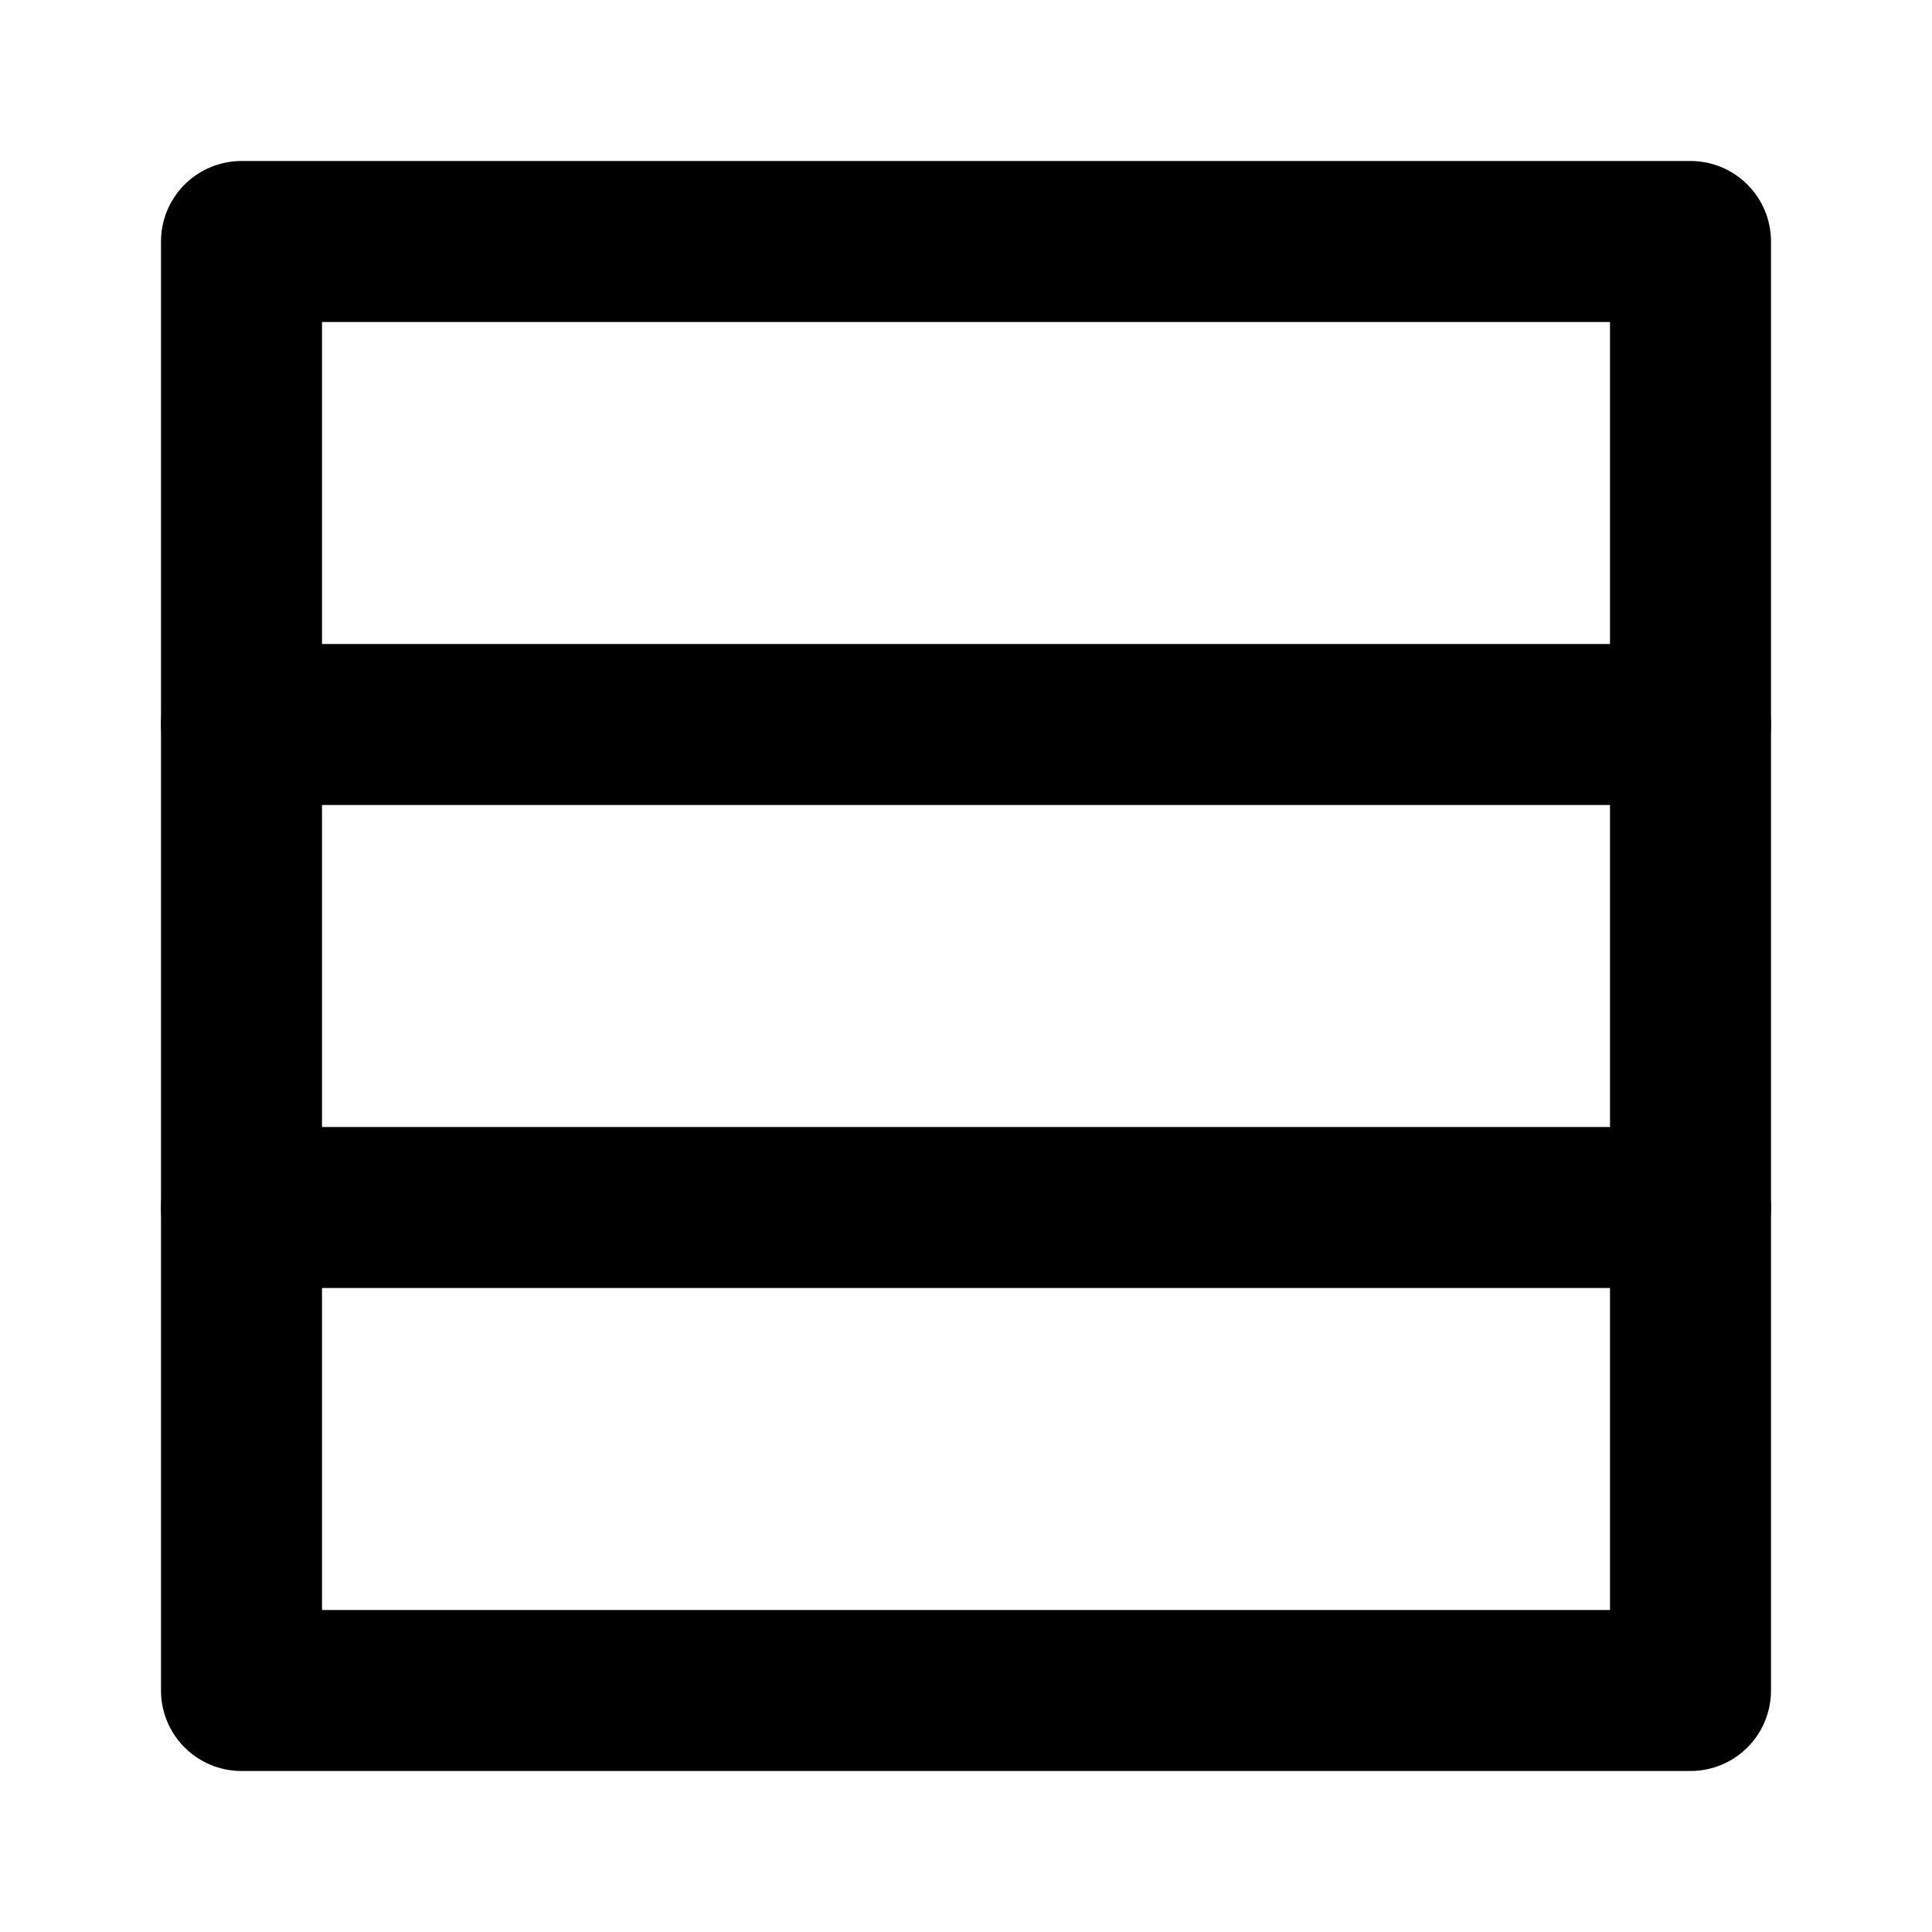
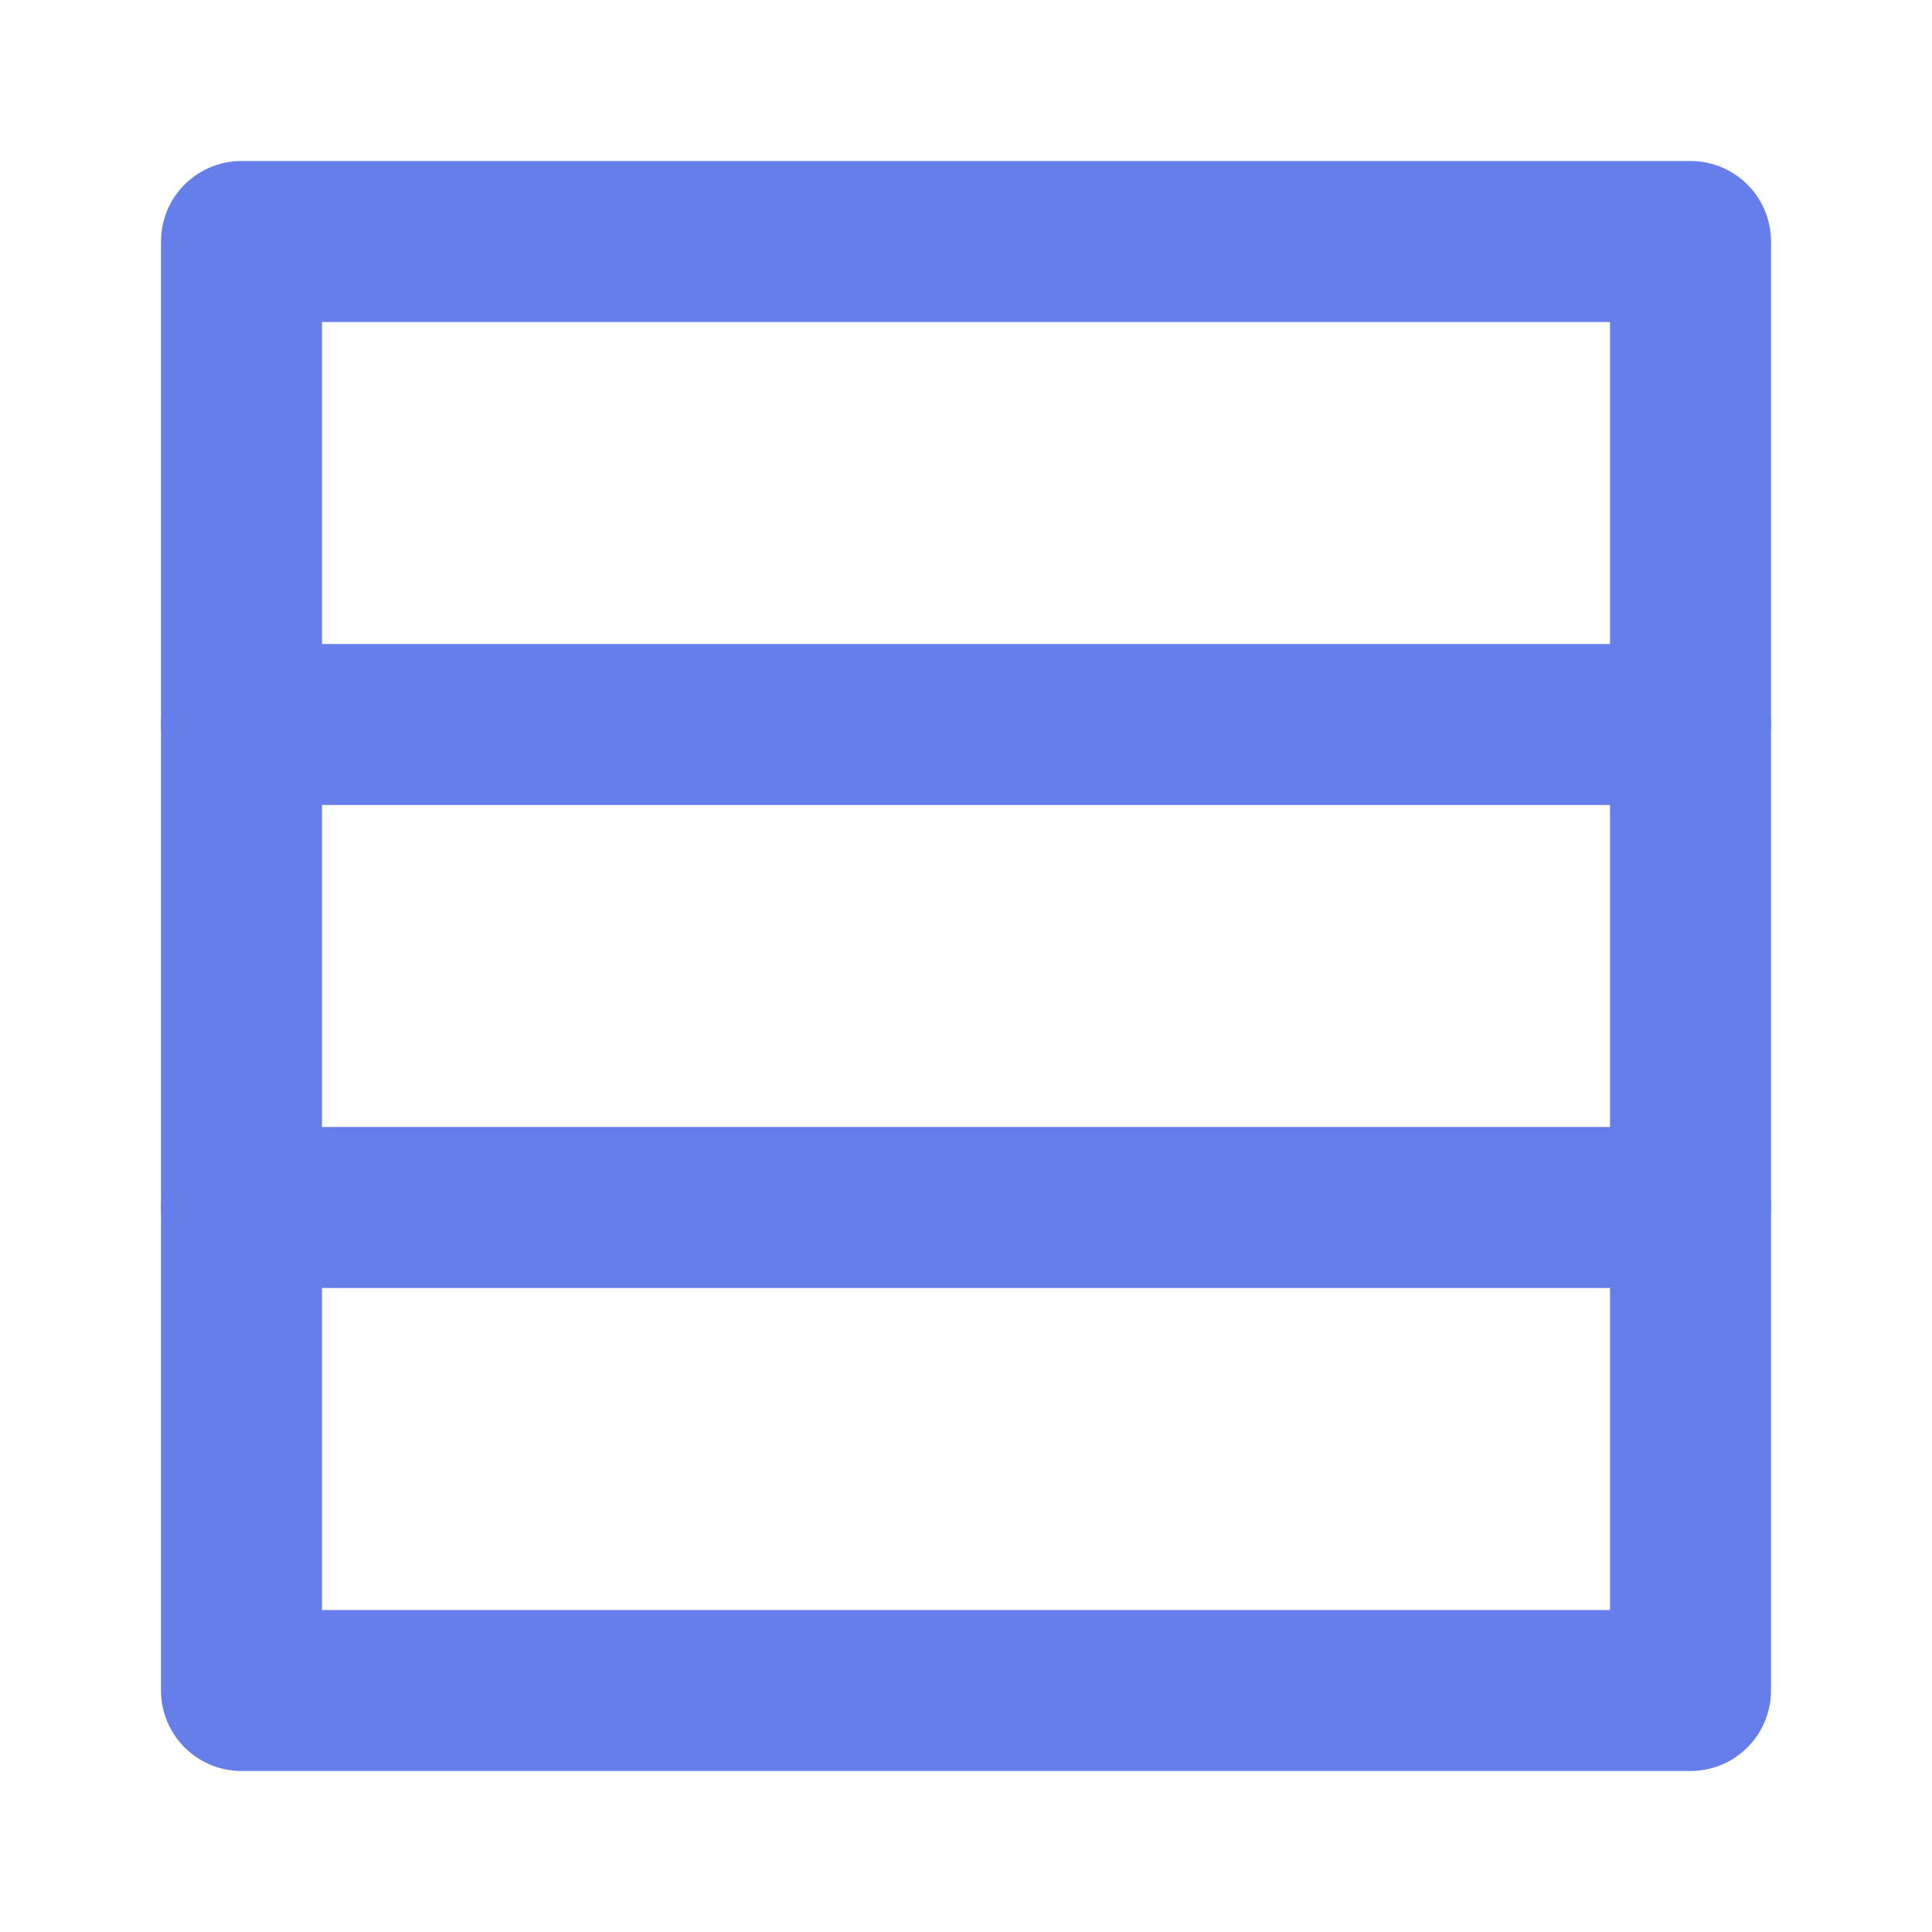
- <svg xmlns="http://www.w3.org/2000/svg" width="32" height="32" viewBox="0 0 24 24" fill="none" stroke="#000000" stroke-width="2" stroke-linecap="round" stroke-linejoin="round">
+ <svg xmlns="http://www.w3.org/2000/svg" width="32" height="32" viewBox="0 0 24 24" fill="none" stroke="#667eea" stroke-width="2" stroke-linecap="round" stroke-linejoin="round">
  <rect x="3" y="3" width="18" height="18" />
  <line x1="3" y1="9" x2="21" y2="9" />
  <line x1="3" y1="15" x2="21" y2="15" />
</svg>
